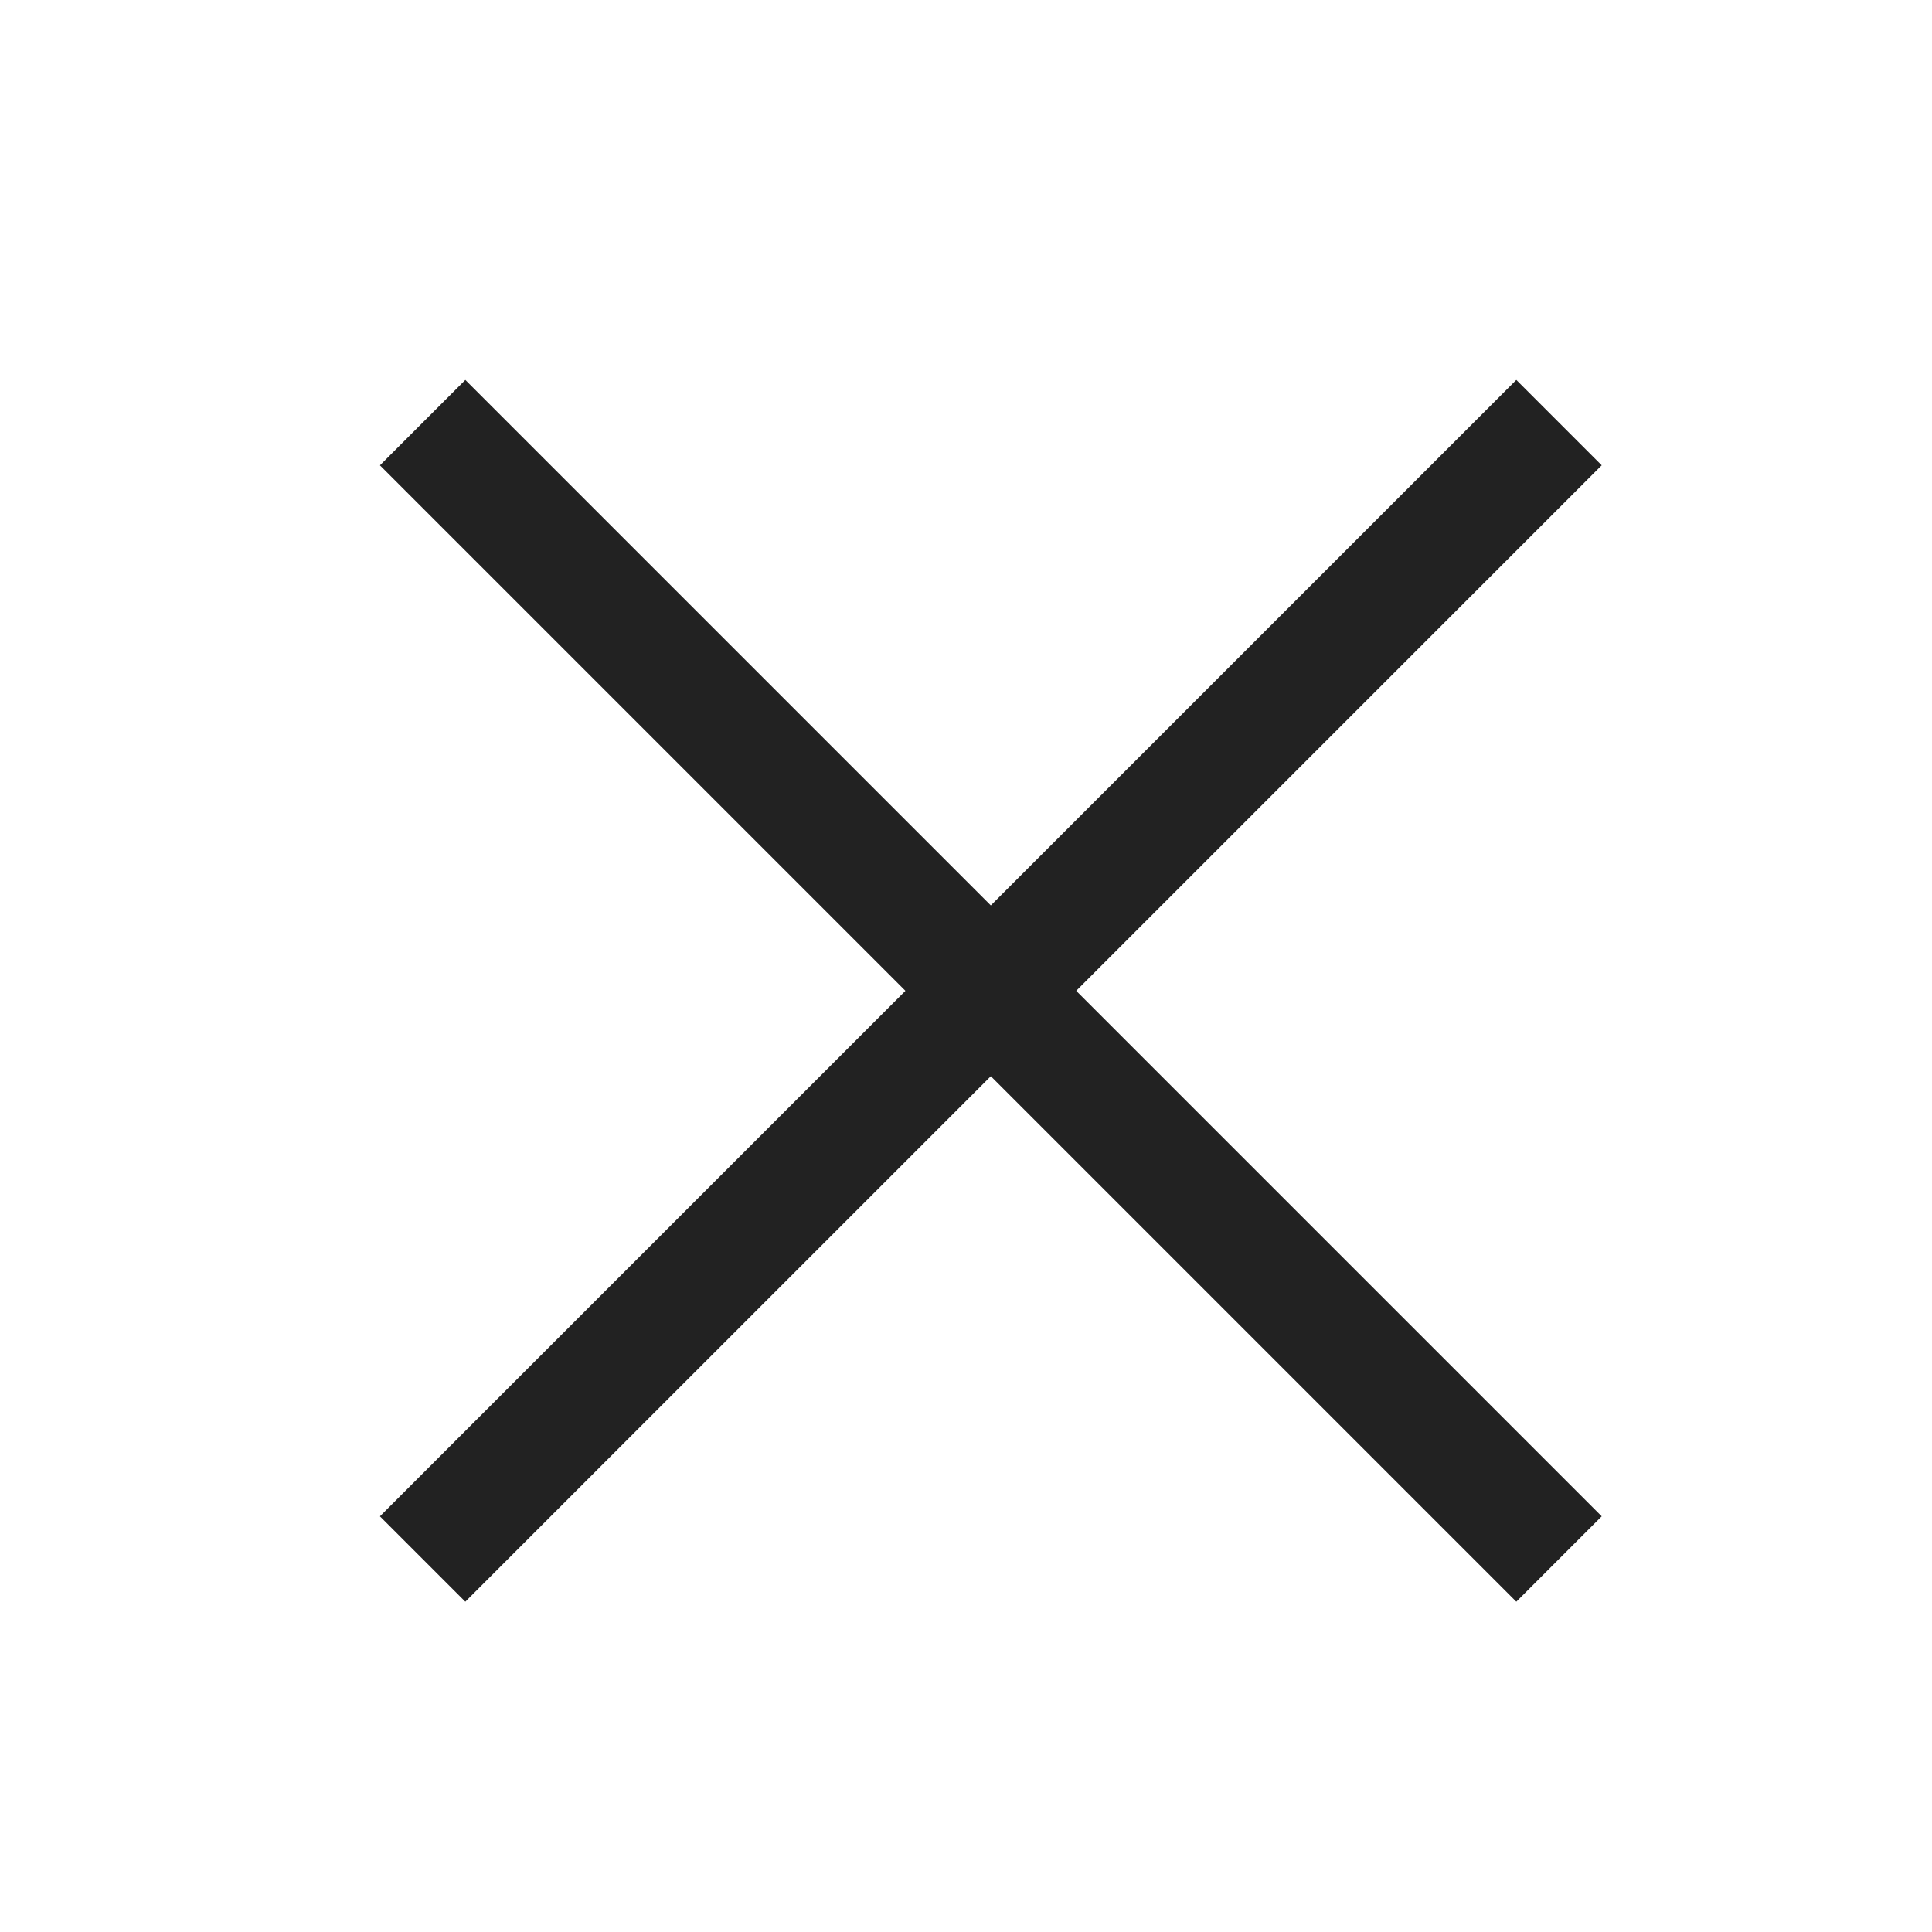
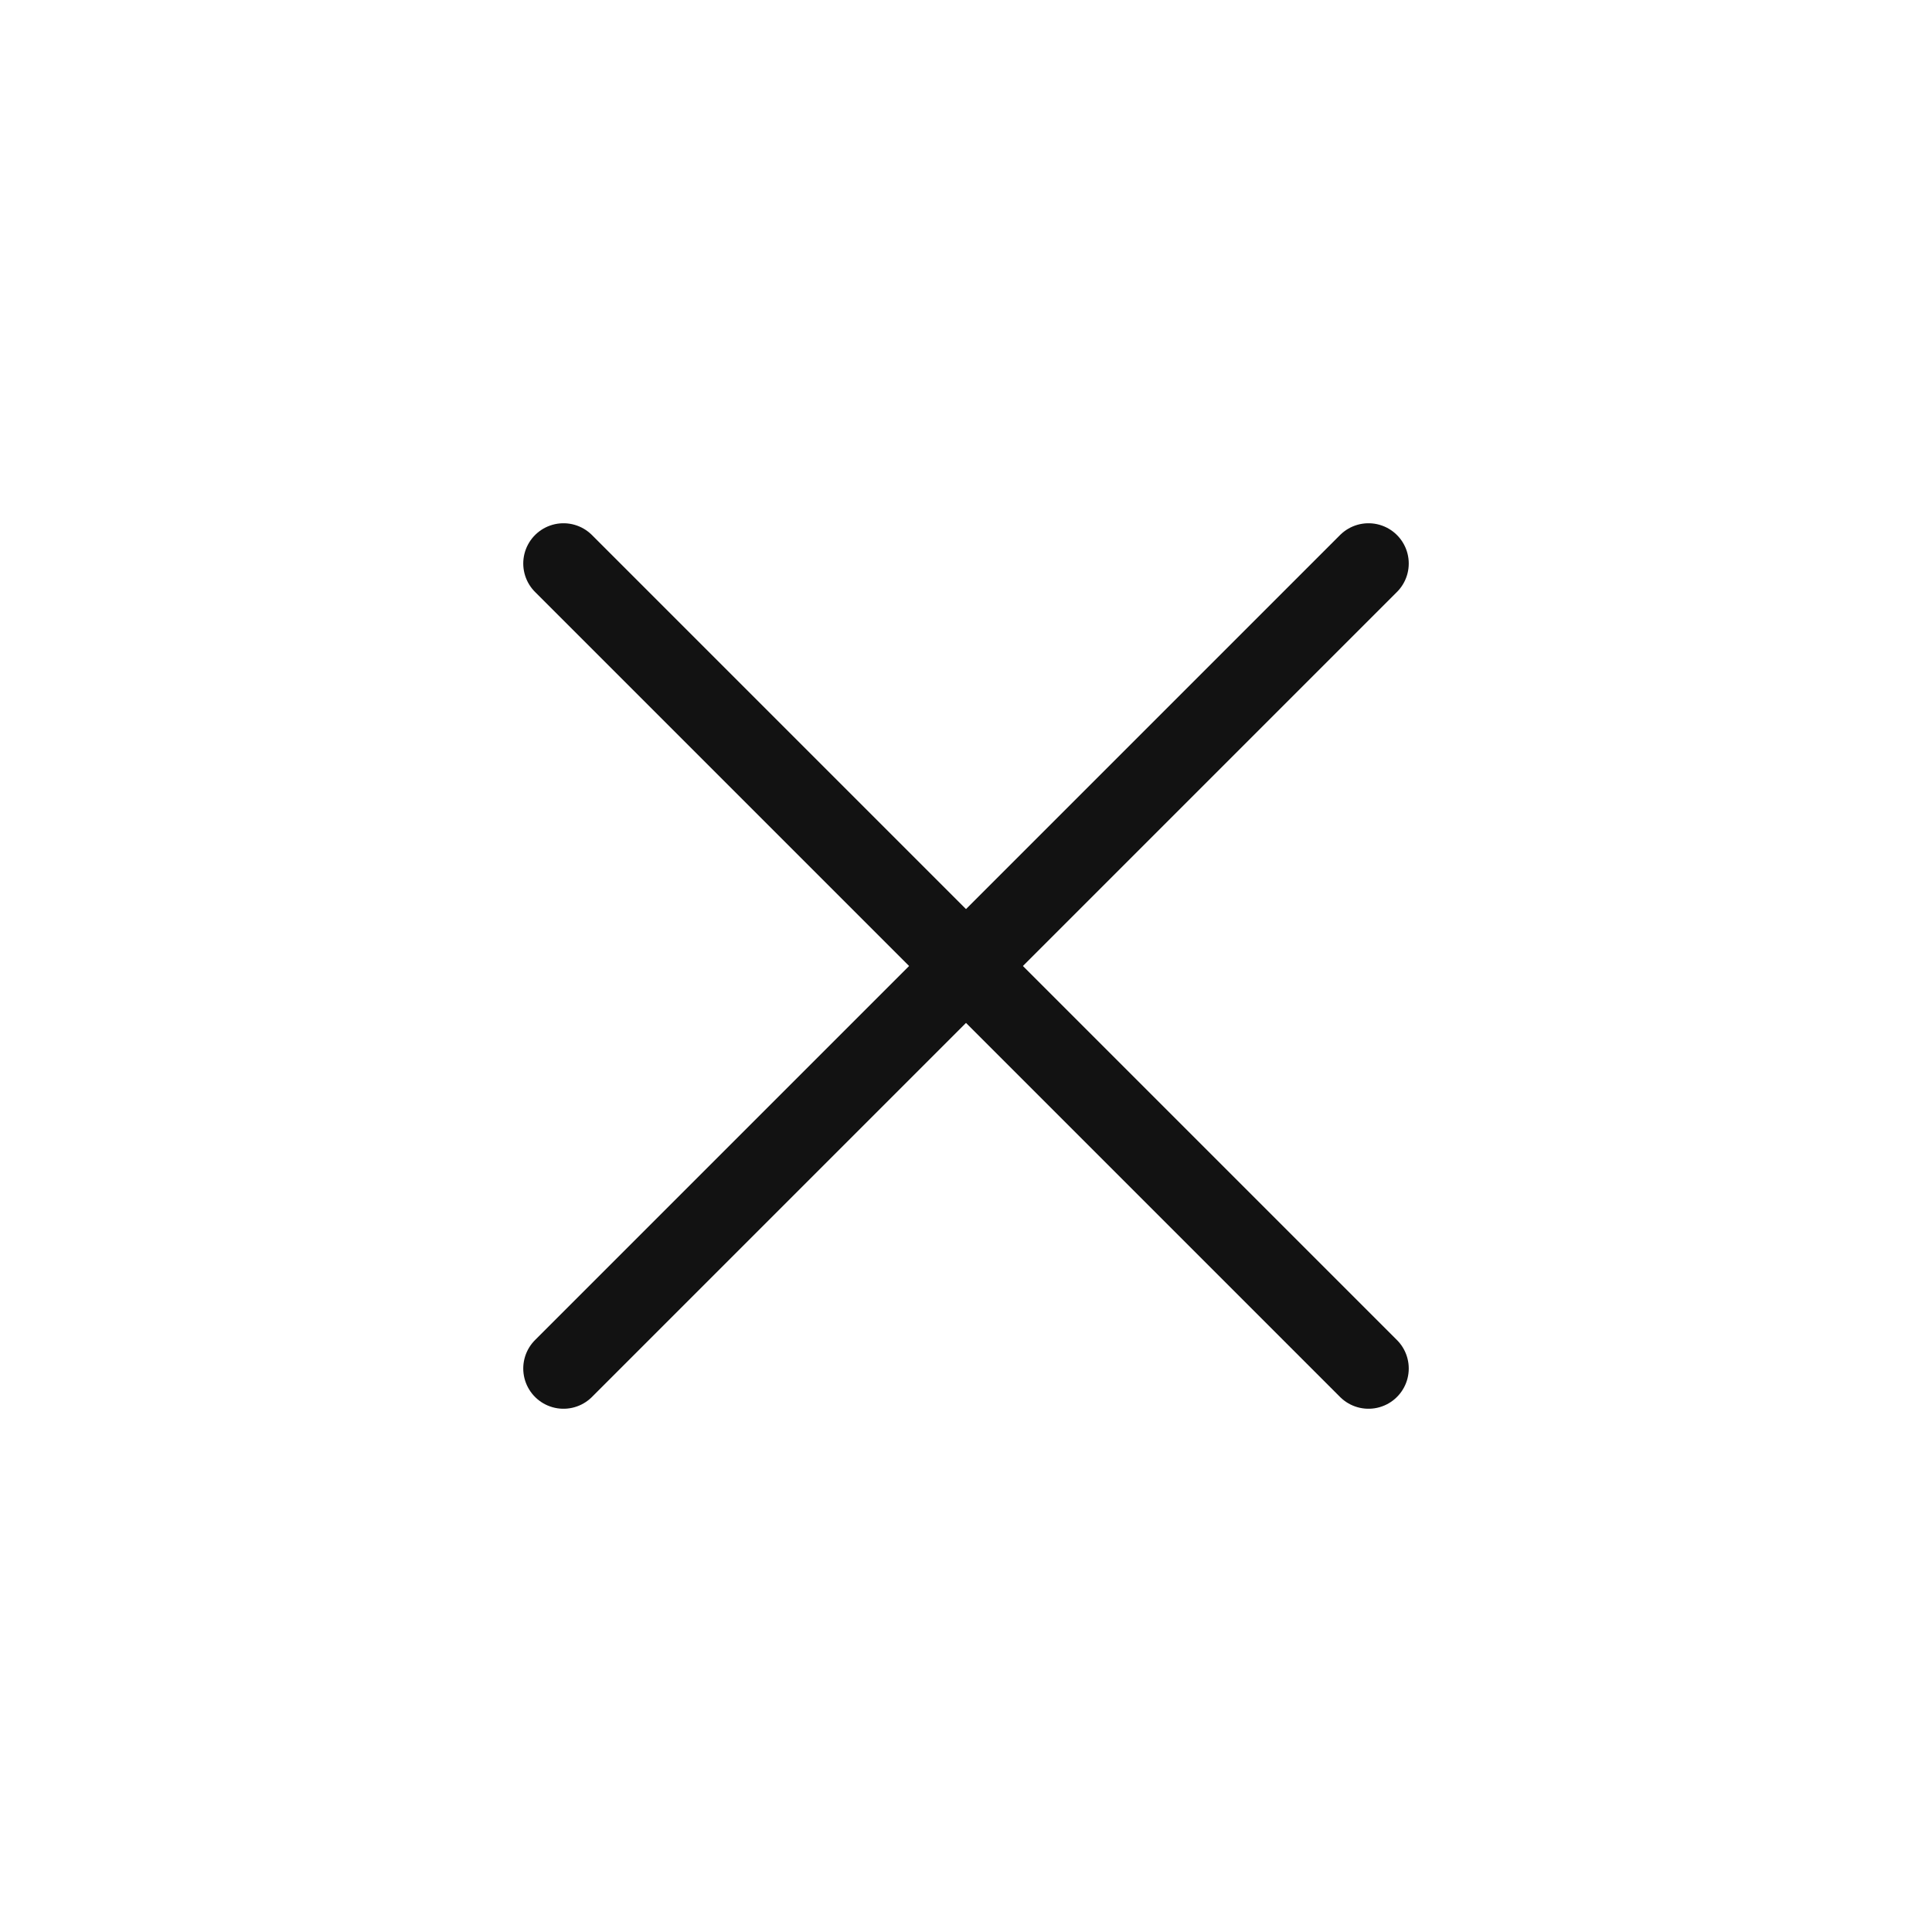
- <svg xmlns="http://www.w3.org/2000/svg" width="16" height="16" viewBox="0 0 16 16">
+ <svg xmlns="http://www.w3.org/2000/svg" width="24" height="24" viewBox="0 0 24 24">
  <defs>
    <clipPath id="clip-path">
-       <rect id="사각형_15416" data-name="사각형 15416" width="16" height="16" transform="translate(0.5 -0.232)" fill="none" stroke="#707070" stroke-width="1" />
+       <rect id="사각형_15440" data-name="사각형 15440" width="24" height="24" transform="translate(-6 -6)" fill="none" stroke="#707070" stroke-width="1" />
    </clipPath>
  </defs>
-   <g id="그룹_624" data-name="그룹 624" transform="translate(0.5 1.233)">
-     <g id="그룹_618" data-name="그룹 618" transform="translate(-1 -1)" clip-path="url(#clip-path)">
-       <g id="그룹_625" data-name="그룹 625" transform="translate(3.706 2.973)">
-         <line id="선_133" data-name="선 133" x2="9.411" y2="9.411" transform="translate(0.294 0.294)" fill="none" stroke="#222" stroke-linejoin="round" stroke-width="1" />
-         <line id="선_134" data-name="선 134" y1="9.411" x2="9.411" transform="translate(0.294 0.294)" fill="none" stroke="#222" stroke-linejoin="round" stroke-width="1" />
-       </g>
-     </g>
+   <g id="close" transform="translate(6 6)" clip-path="url(#clip-path)">
+     <line id="선_140" data-name="선 140" x2="10" y2="10" transform="translate(1 1)" fill="none" stroke="#121212" stroke-linecap="round" stroke-linejoin="round" stroke-width="1" />
+     <line id="선_141" data-name="선 141" x1="10" y2="10" transform="translate(1 1)" fill="none" stroke="#121212" stroke-linecap="round" stroke-linejoin="round" stroke-width="1" />
  </g>
</svg>
